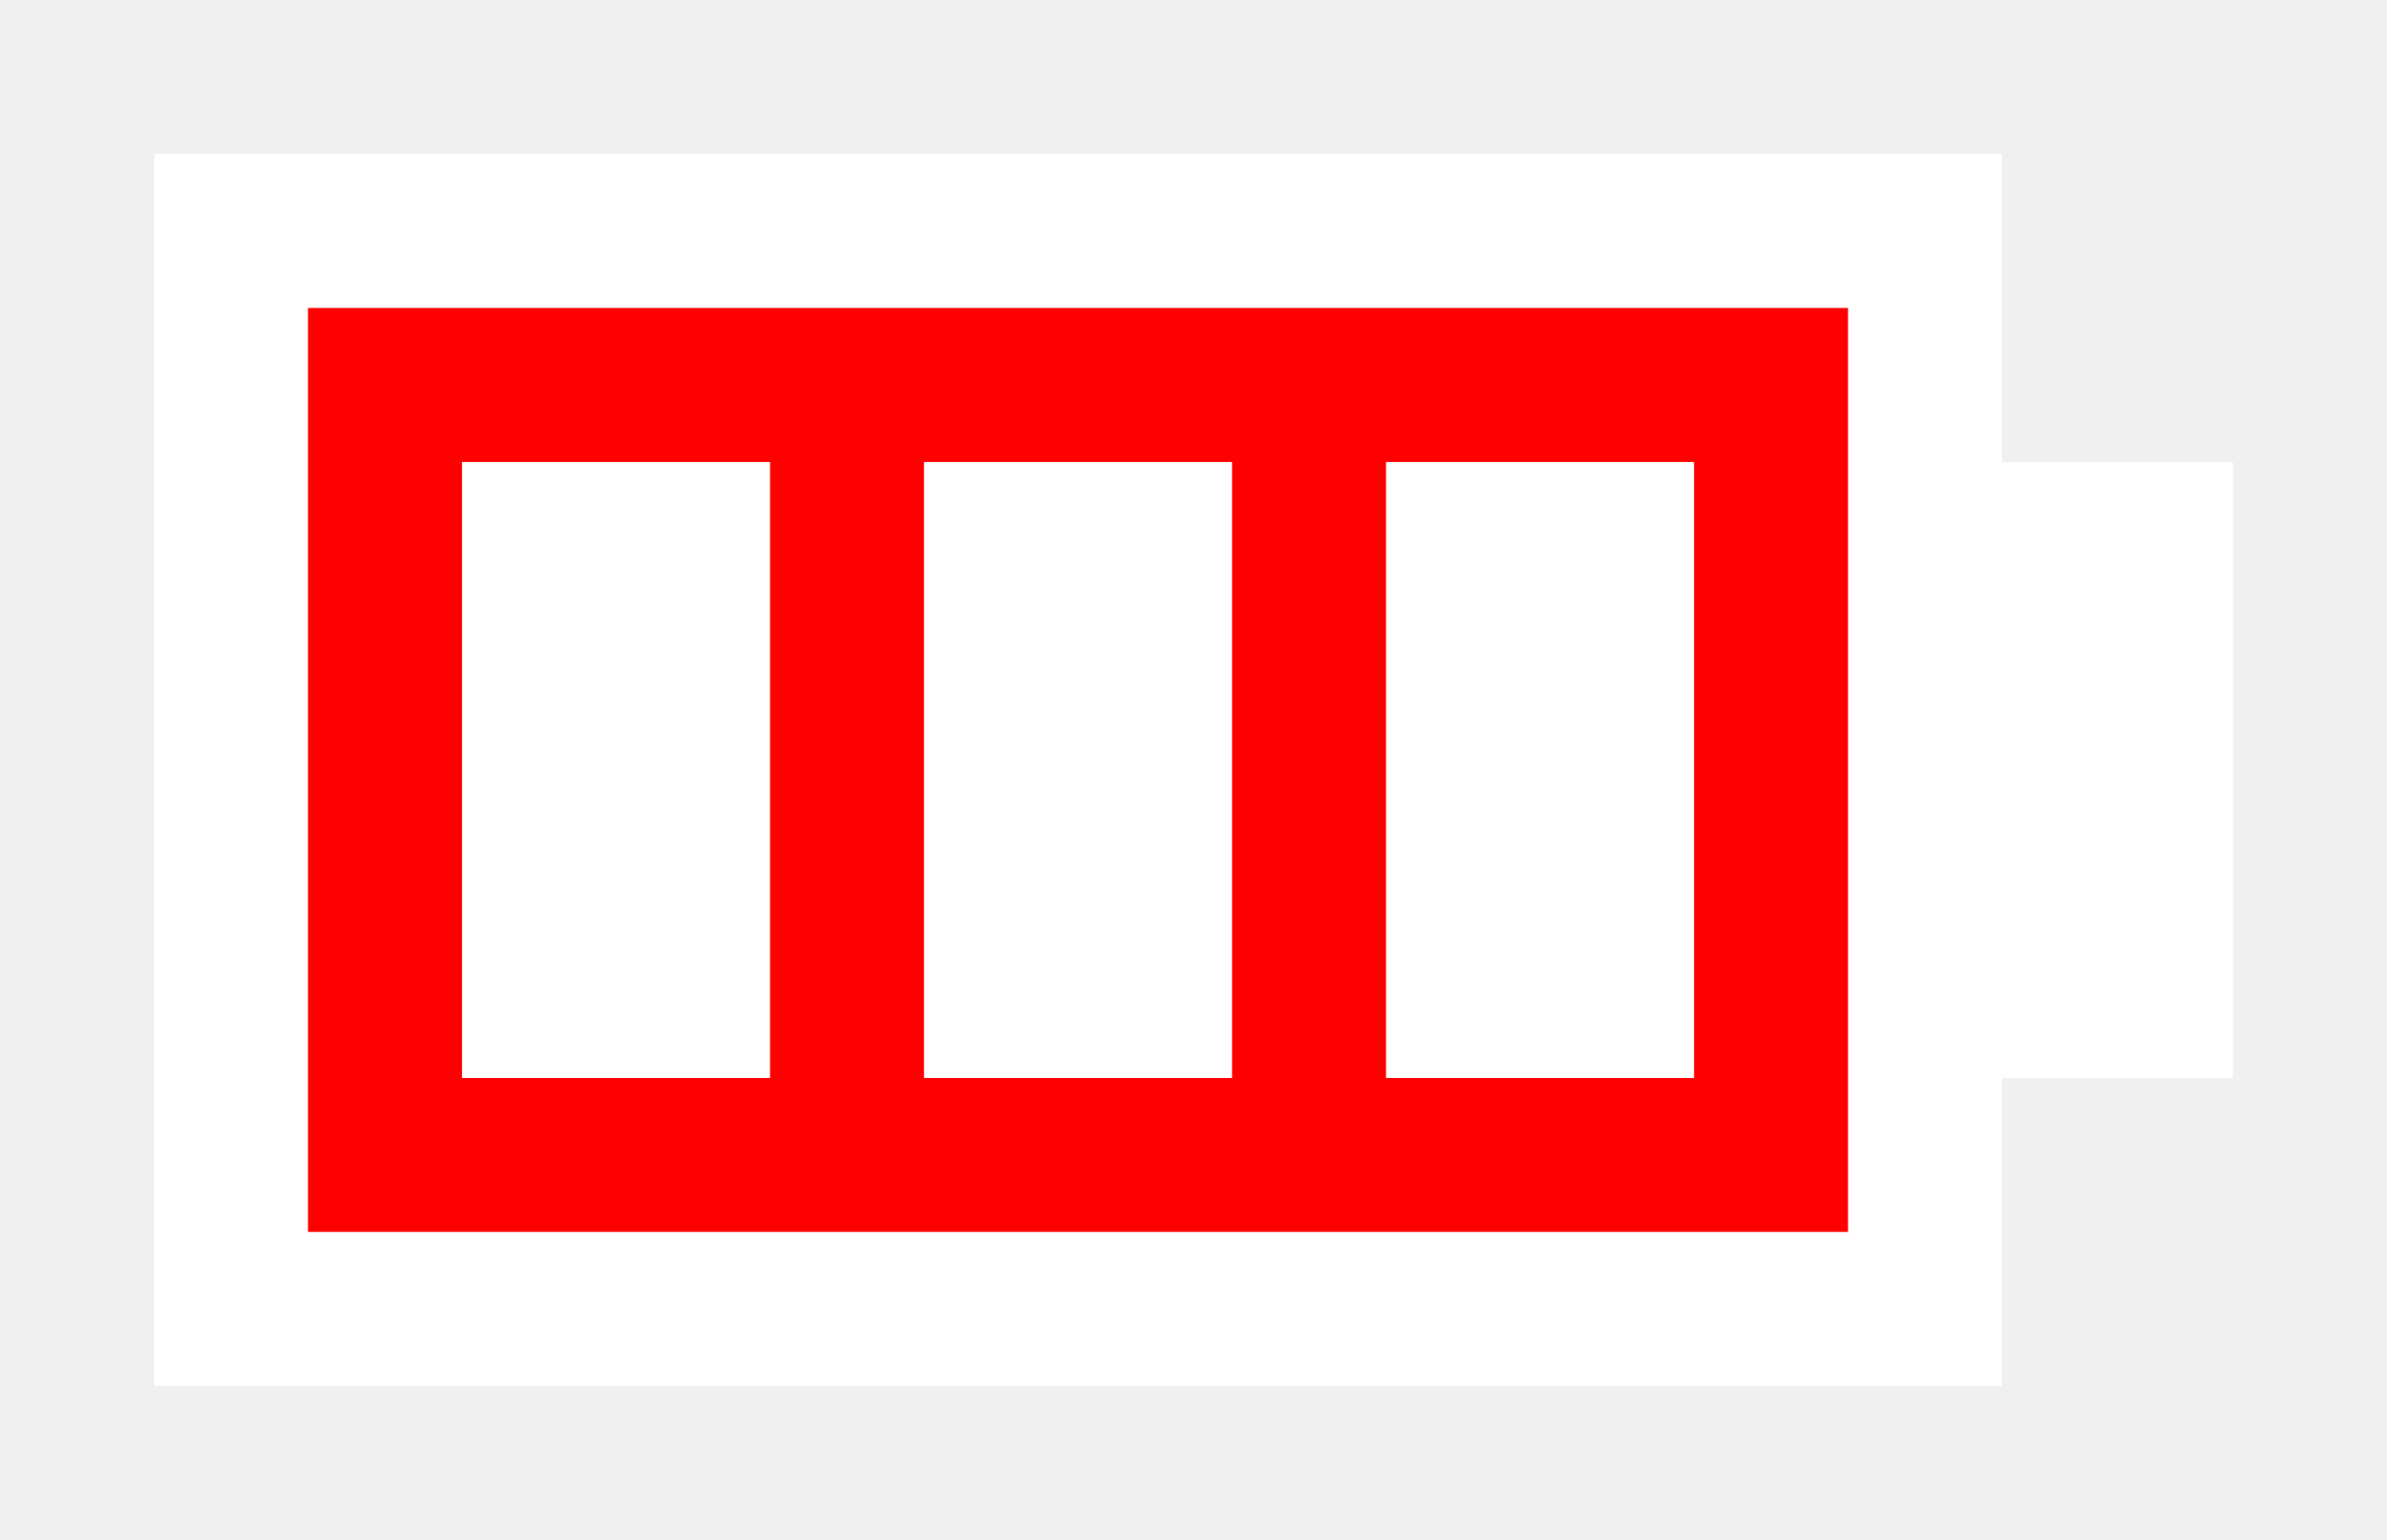
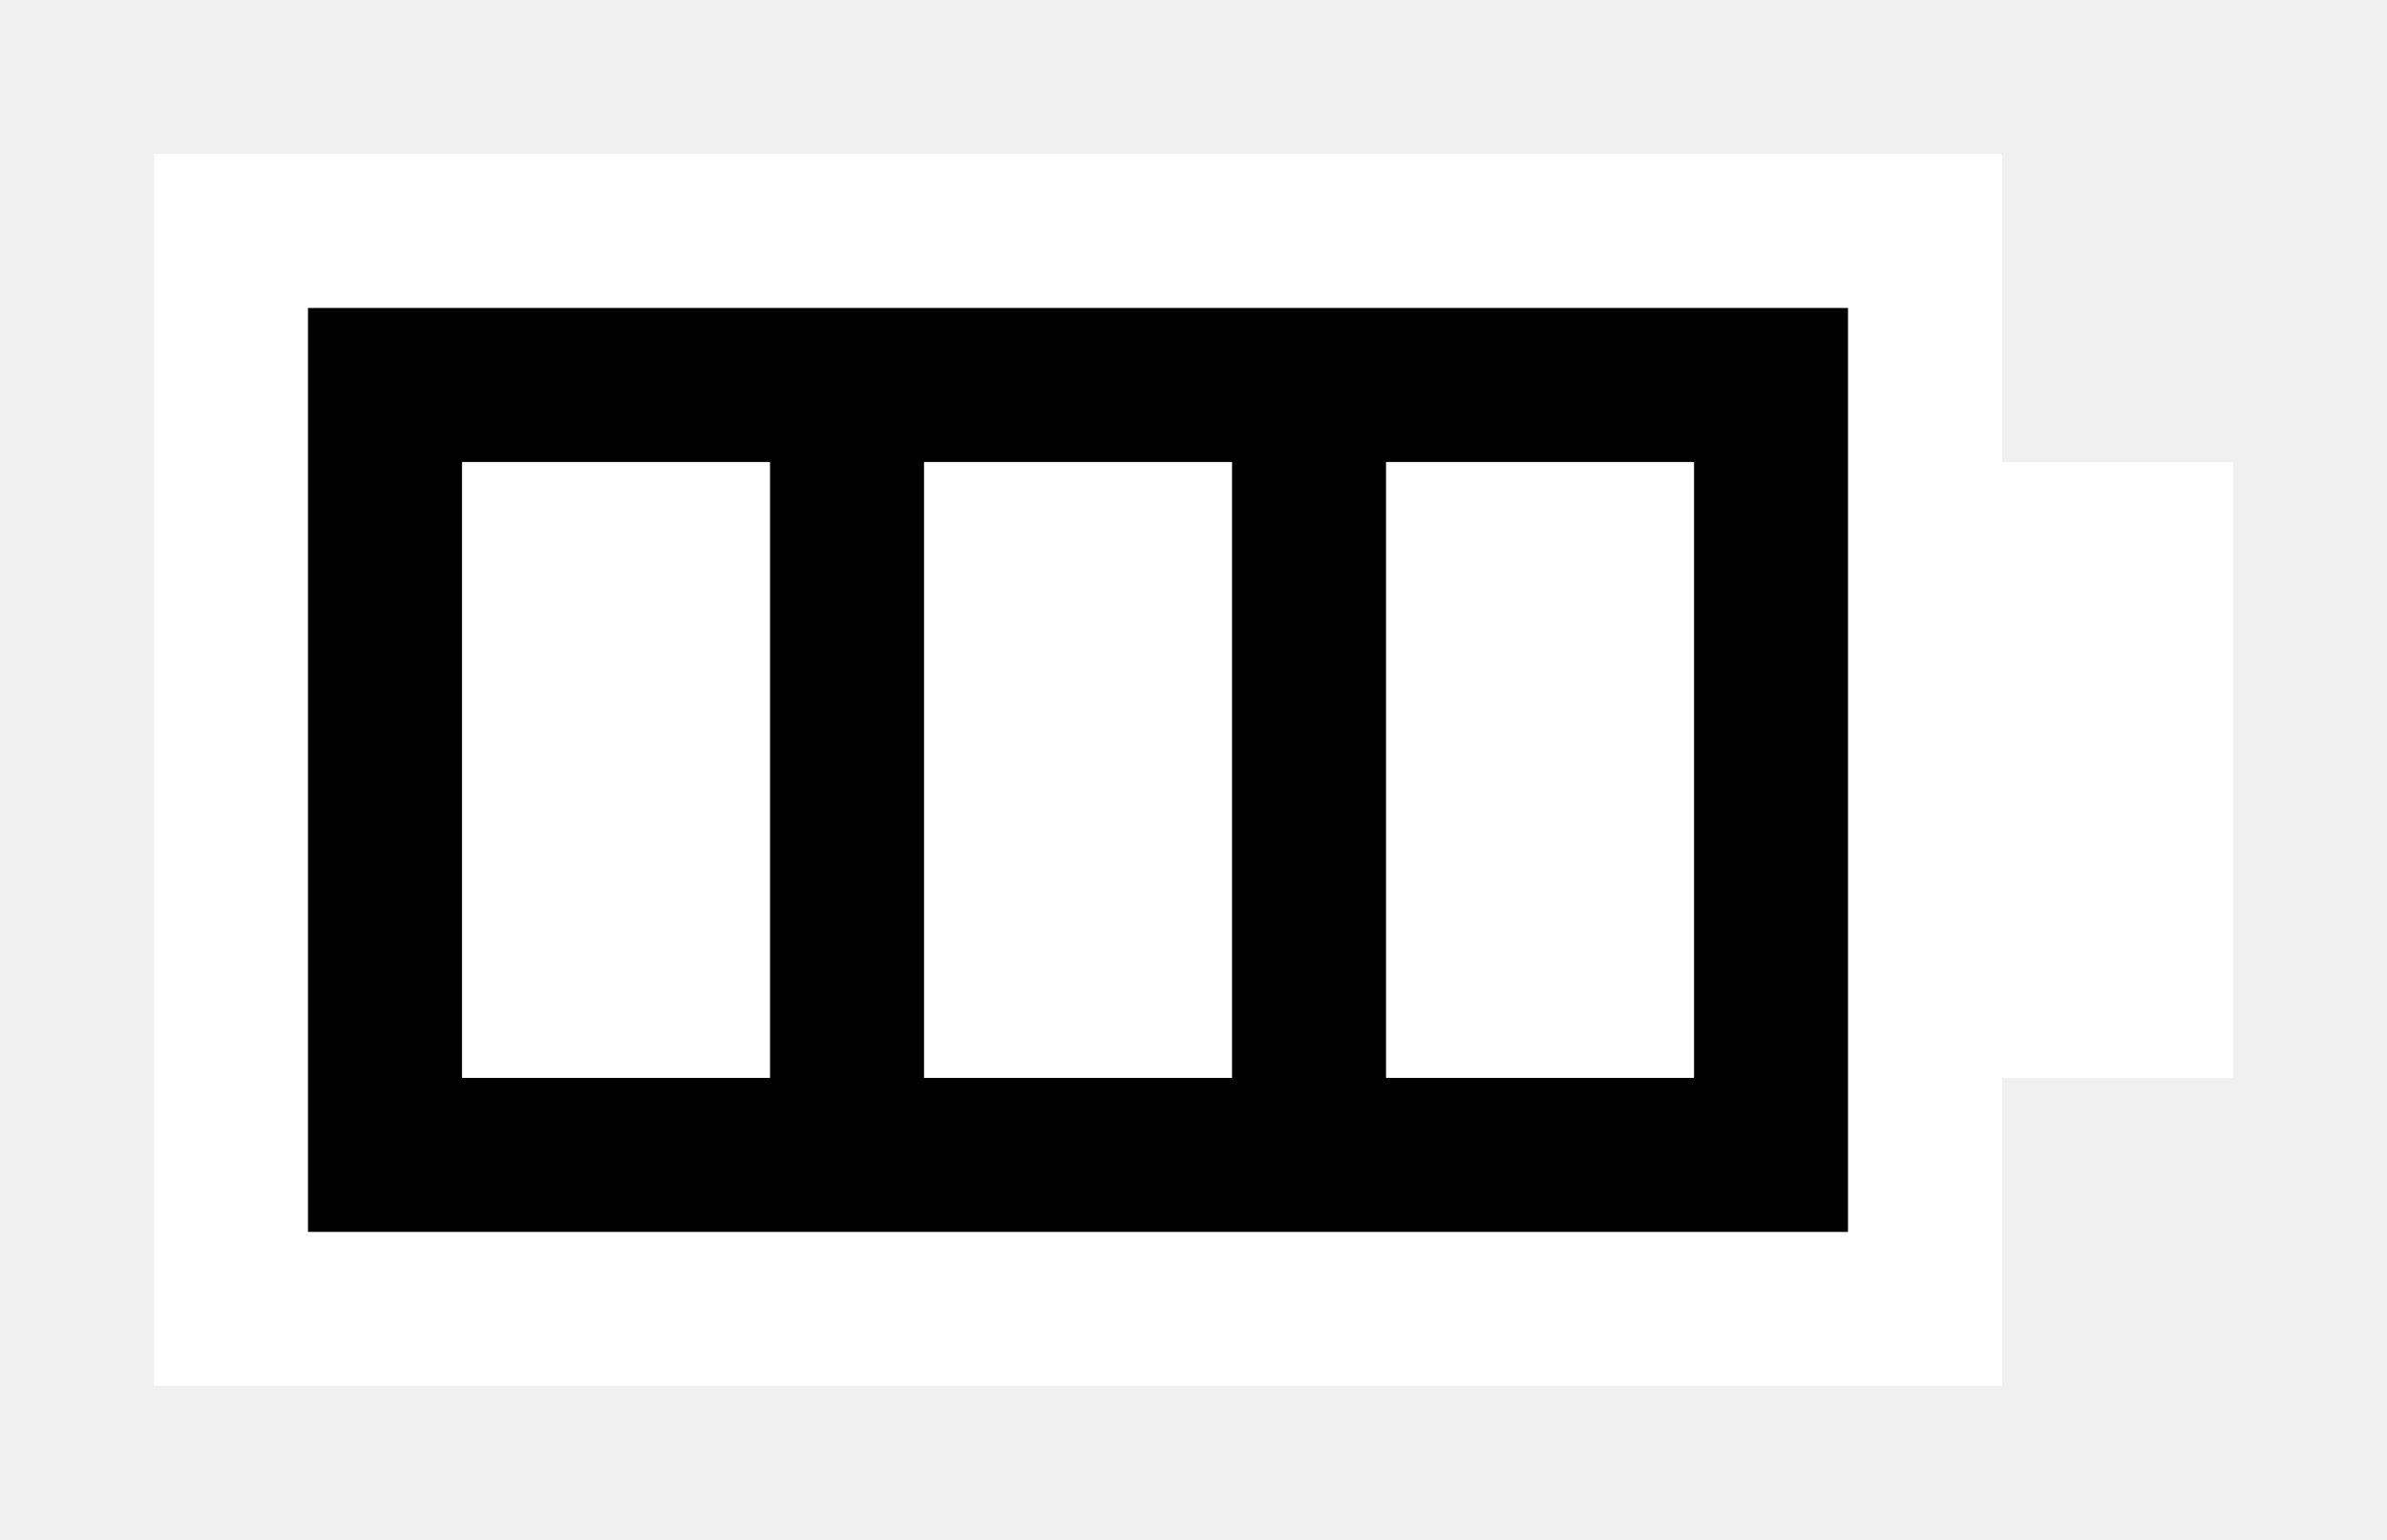
<svg xmlns="http://www.w3.org/2000/svg" version="1.1" id="svg2" width="41.333" height="26.667" viewBox="0 0 41.333 26.667">
  <defs id="defs6" />
  <g id="g12">
    <path style="fill:#ffffff;stroke-width:1.333;fill-opacity:1" d="M 18.667,24 H 2.667 V 13.333 2.667 h 16 16 v 2.667 2.667 h 2 2 v 5.333 5.333 h -2 -2 v 2.667 2.667 z" id="path16" />
-     <path style="fill:#ff0000;stroke-width:1.333" d="M 18.667,21.333 H 5.333 v -8 -8 H 18.667 32 v 8 8 z m -8,-2.667 h 2.667 V 13.333 8 H 10.667 8 v 5.333 5.333 z m 8,0 h 2.667 V 13.333 8 h -2.667 -2.667 v 5.333 5.333 z m 8,0 h 2.667 V 13.333 8 h -2.667 -2.667 v 5.333 5.333 z" id="path14" />
+     <path style="fill:#000000;stroke-width:1.333" d="M 18.667,21.333 H 5.333 v -8 -8 H 18.667 32 v 8 8 z m -8,-2.667 h 2.667 V 13.333 8 H 10.667 8 v 5.333 5.333 z m 8,0 h 2.667 V 13.333 8 h -2.667 -2.667 v 5.333 5.333 z m 8,0 h 2.667 V 13.333 8 h -2.667 -2.667 v 5.333 5.333 z" id="path14" />
  </g>
</svg>
